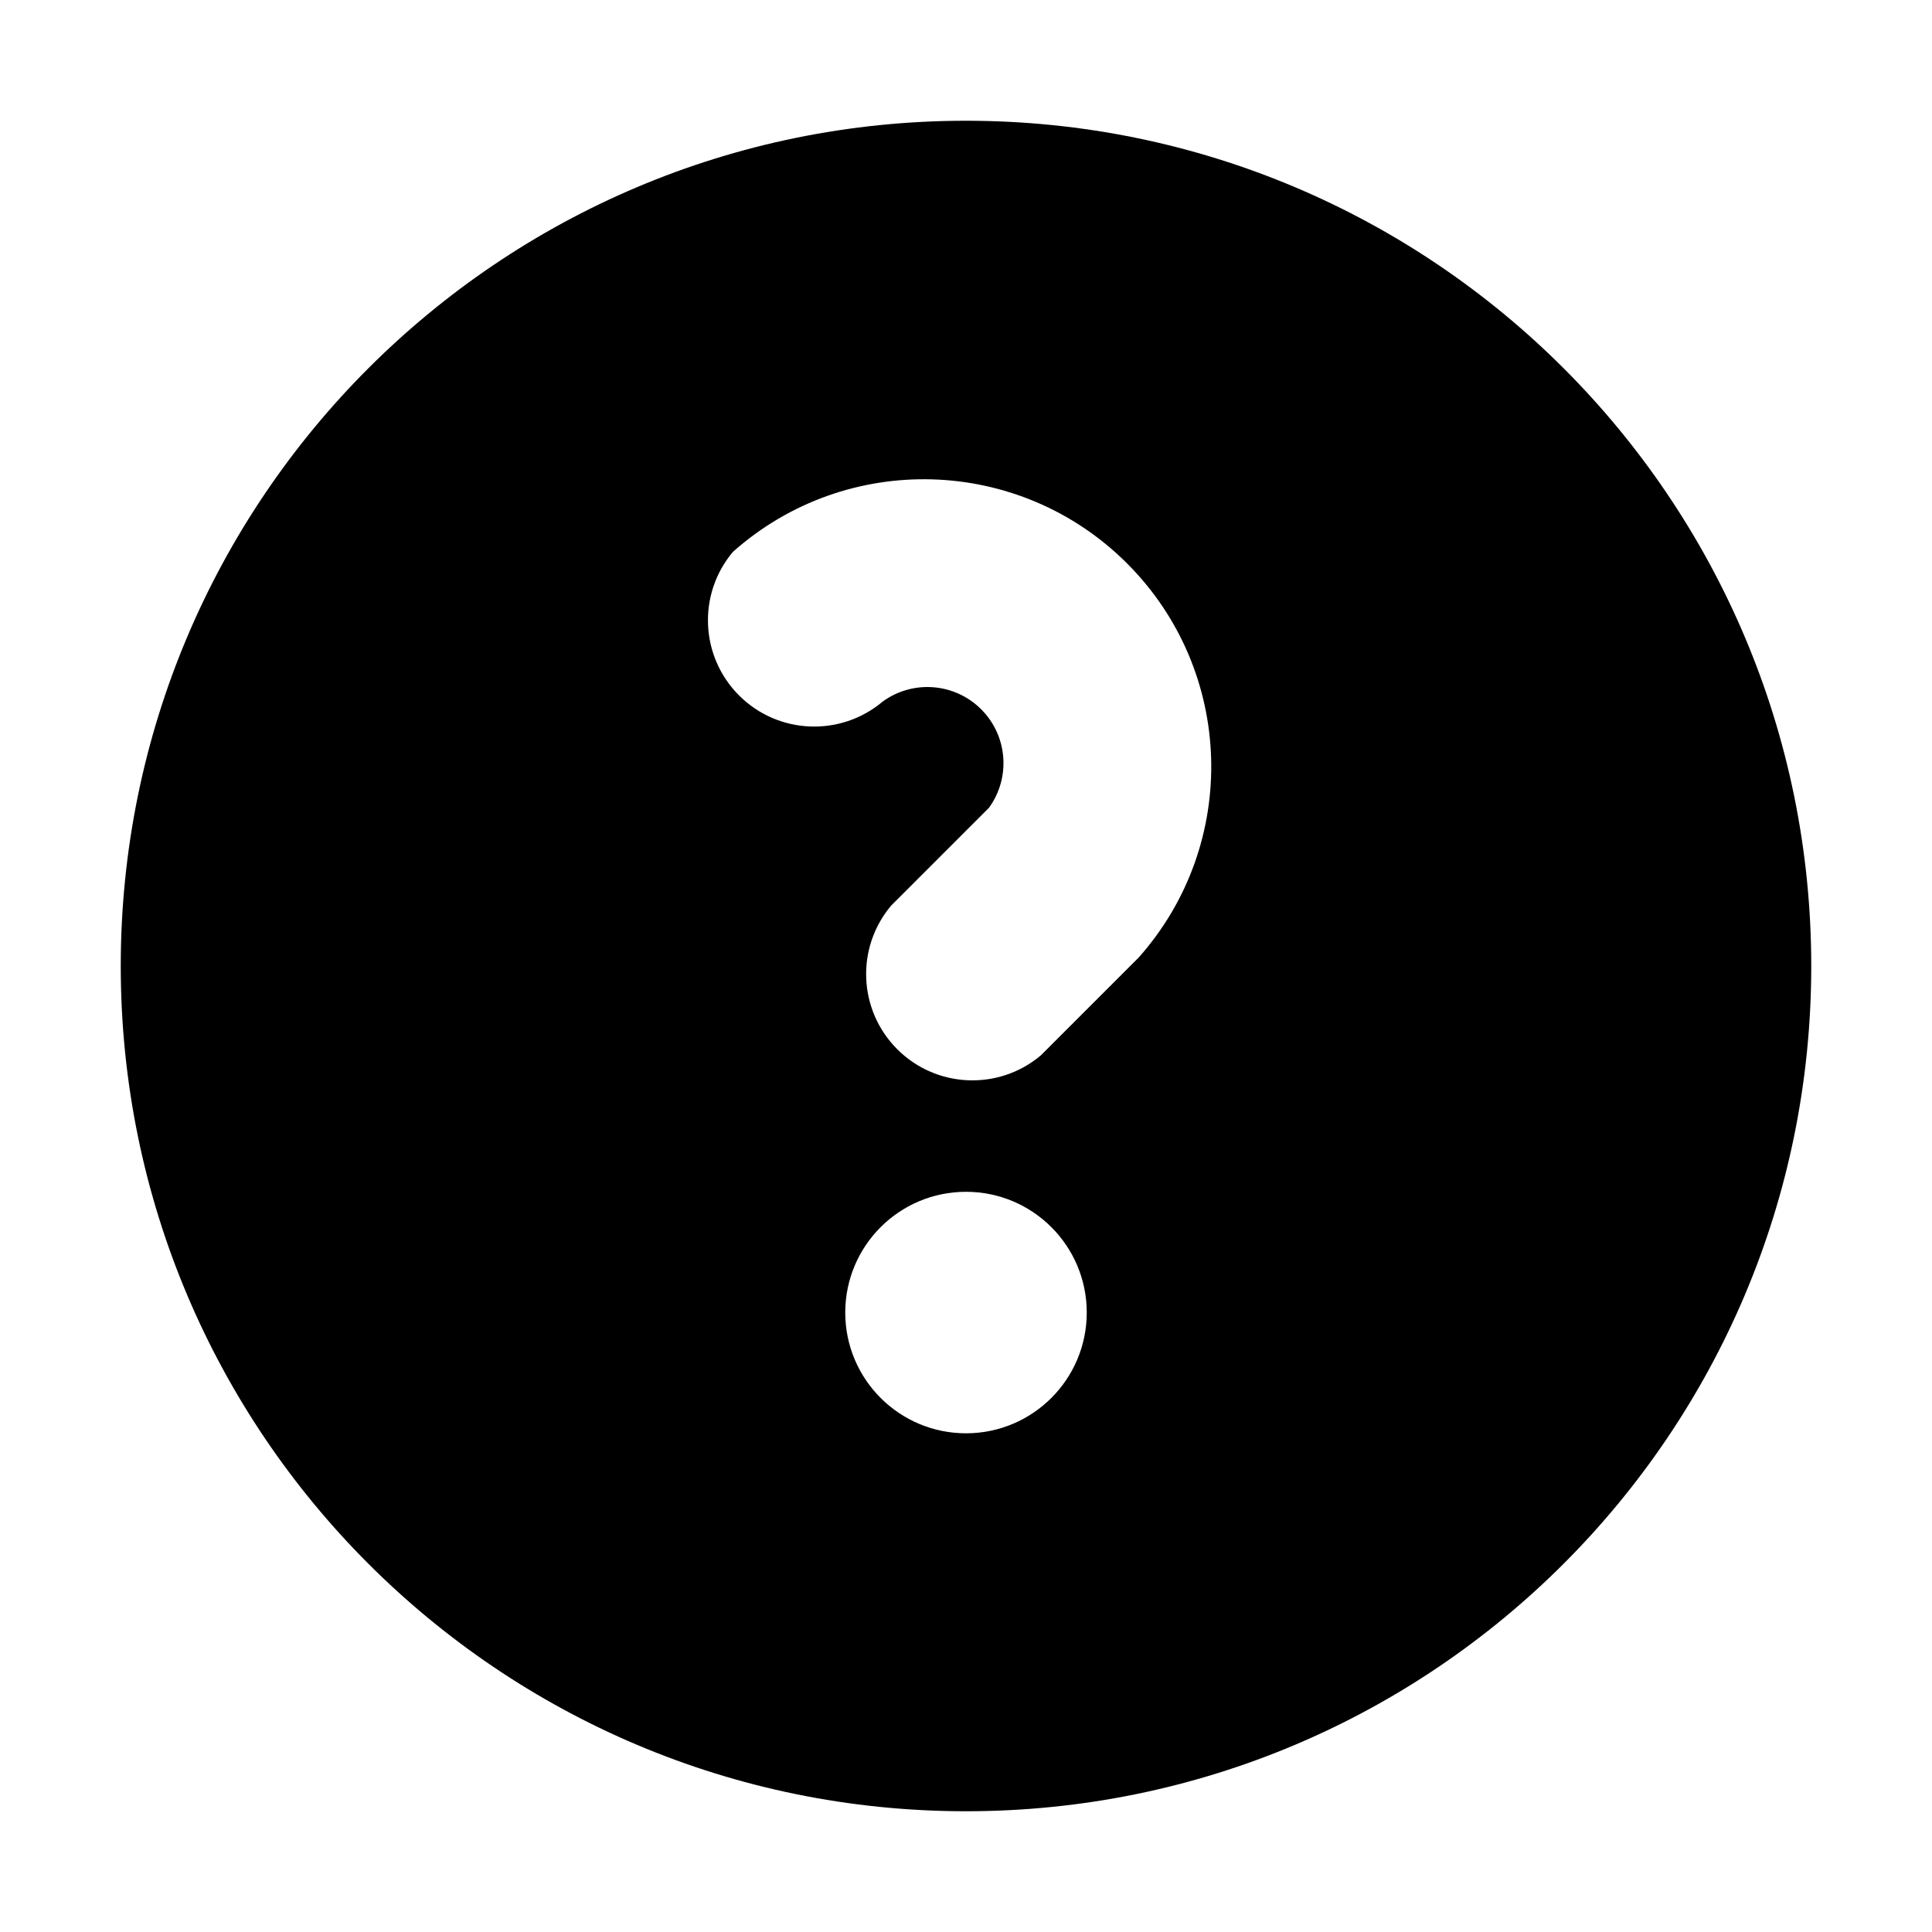
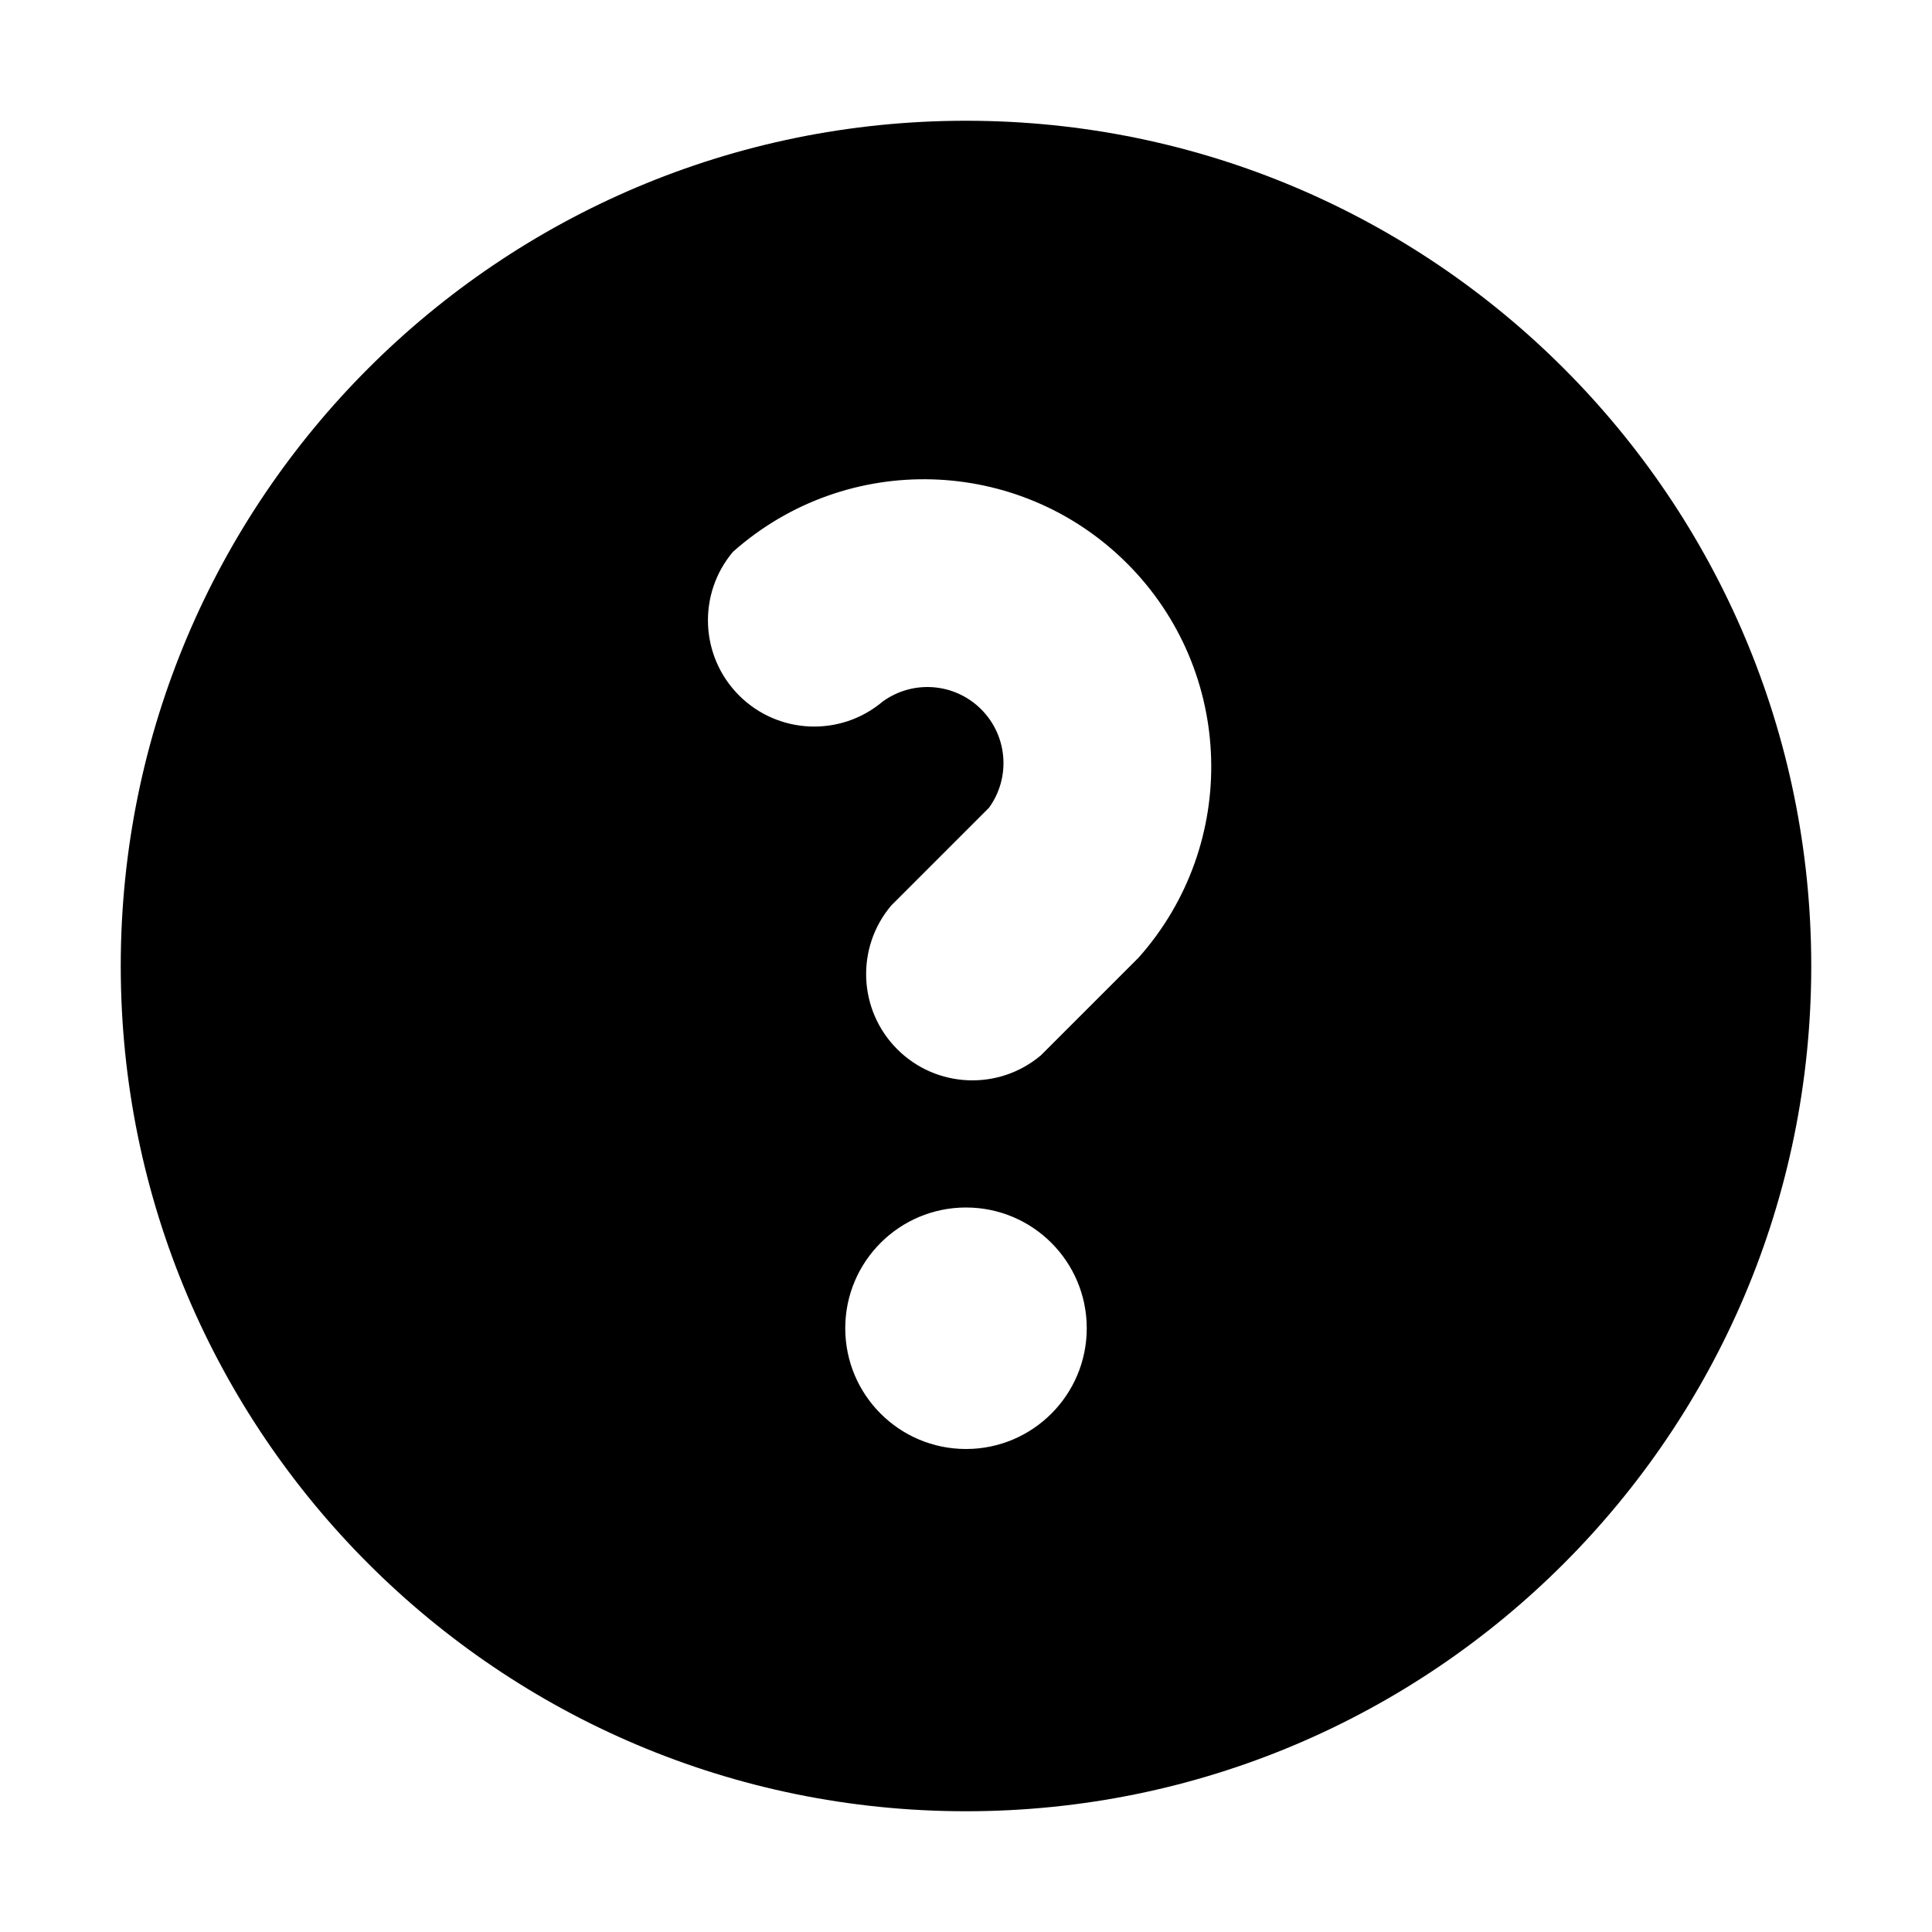
<svg xmlns="http://www.w3.org/2000/svg" viewBox="0 0 16 16" fill="none" stroke="currentColor" stroke-width="1.25" stroke-linecap="round" stroke-linejoin="round">
-   <path fill="currentColor" fill-rule="evenodd" stroke="none" d="M1 8A7 7 0 1 0 15 8A7 7 0 1 0 1 8ZM7 10.87A1 1 0 1 0 9 10.87A1 1 0 1 0 7 10.87ZM7.31 5.81A0.63 0.63 0 0 1 8.19 6.69L7.38 7.5A0.88 0.88 0 0 0 8.62 8.74L9.43 7.93A2.38 2.38 0 0 0 6.07 4.57A0.88 0.88 0 0 0 7.31 5.81Z" />
+   <path fill="currentColor" fill-rule="evenodd" stroke="none" d="M1 8A7 7 0 1 0 15 8A7 7 0 1 0 1 8ZM7 11A1 1 0 1 0 9 11A1 1 0 1 0 7 11ZM7.31 5.81A0.63 0.63 0 0 1 8.19 6.69L7.38 7.5A0.88 0.88 0 0 0 8.62 8.74L9.43 7.93A2.38 2.38 0 0 0 6.07 4.57A0.88 0.88 0 0 0 7.31 5.81Z" />
</svg>
